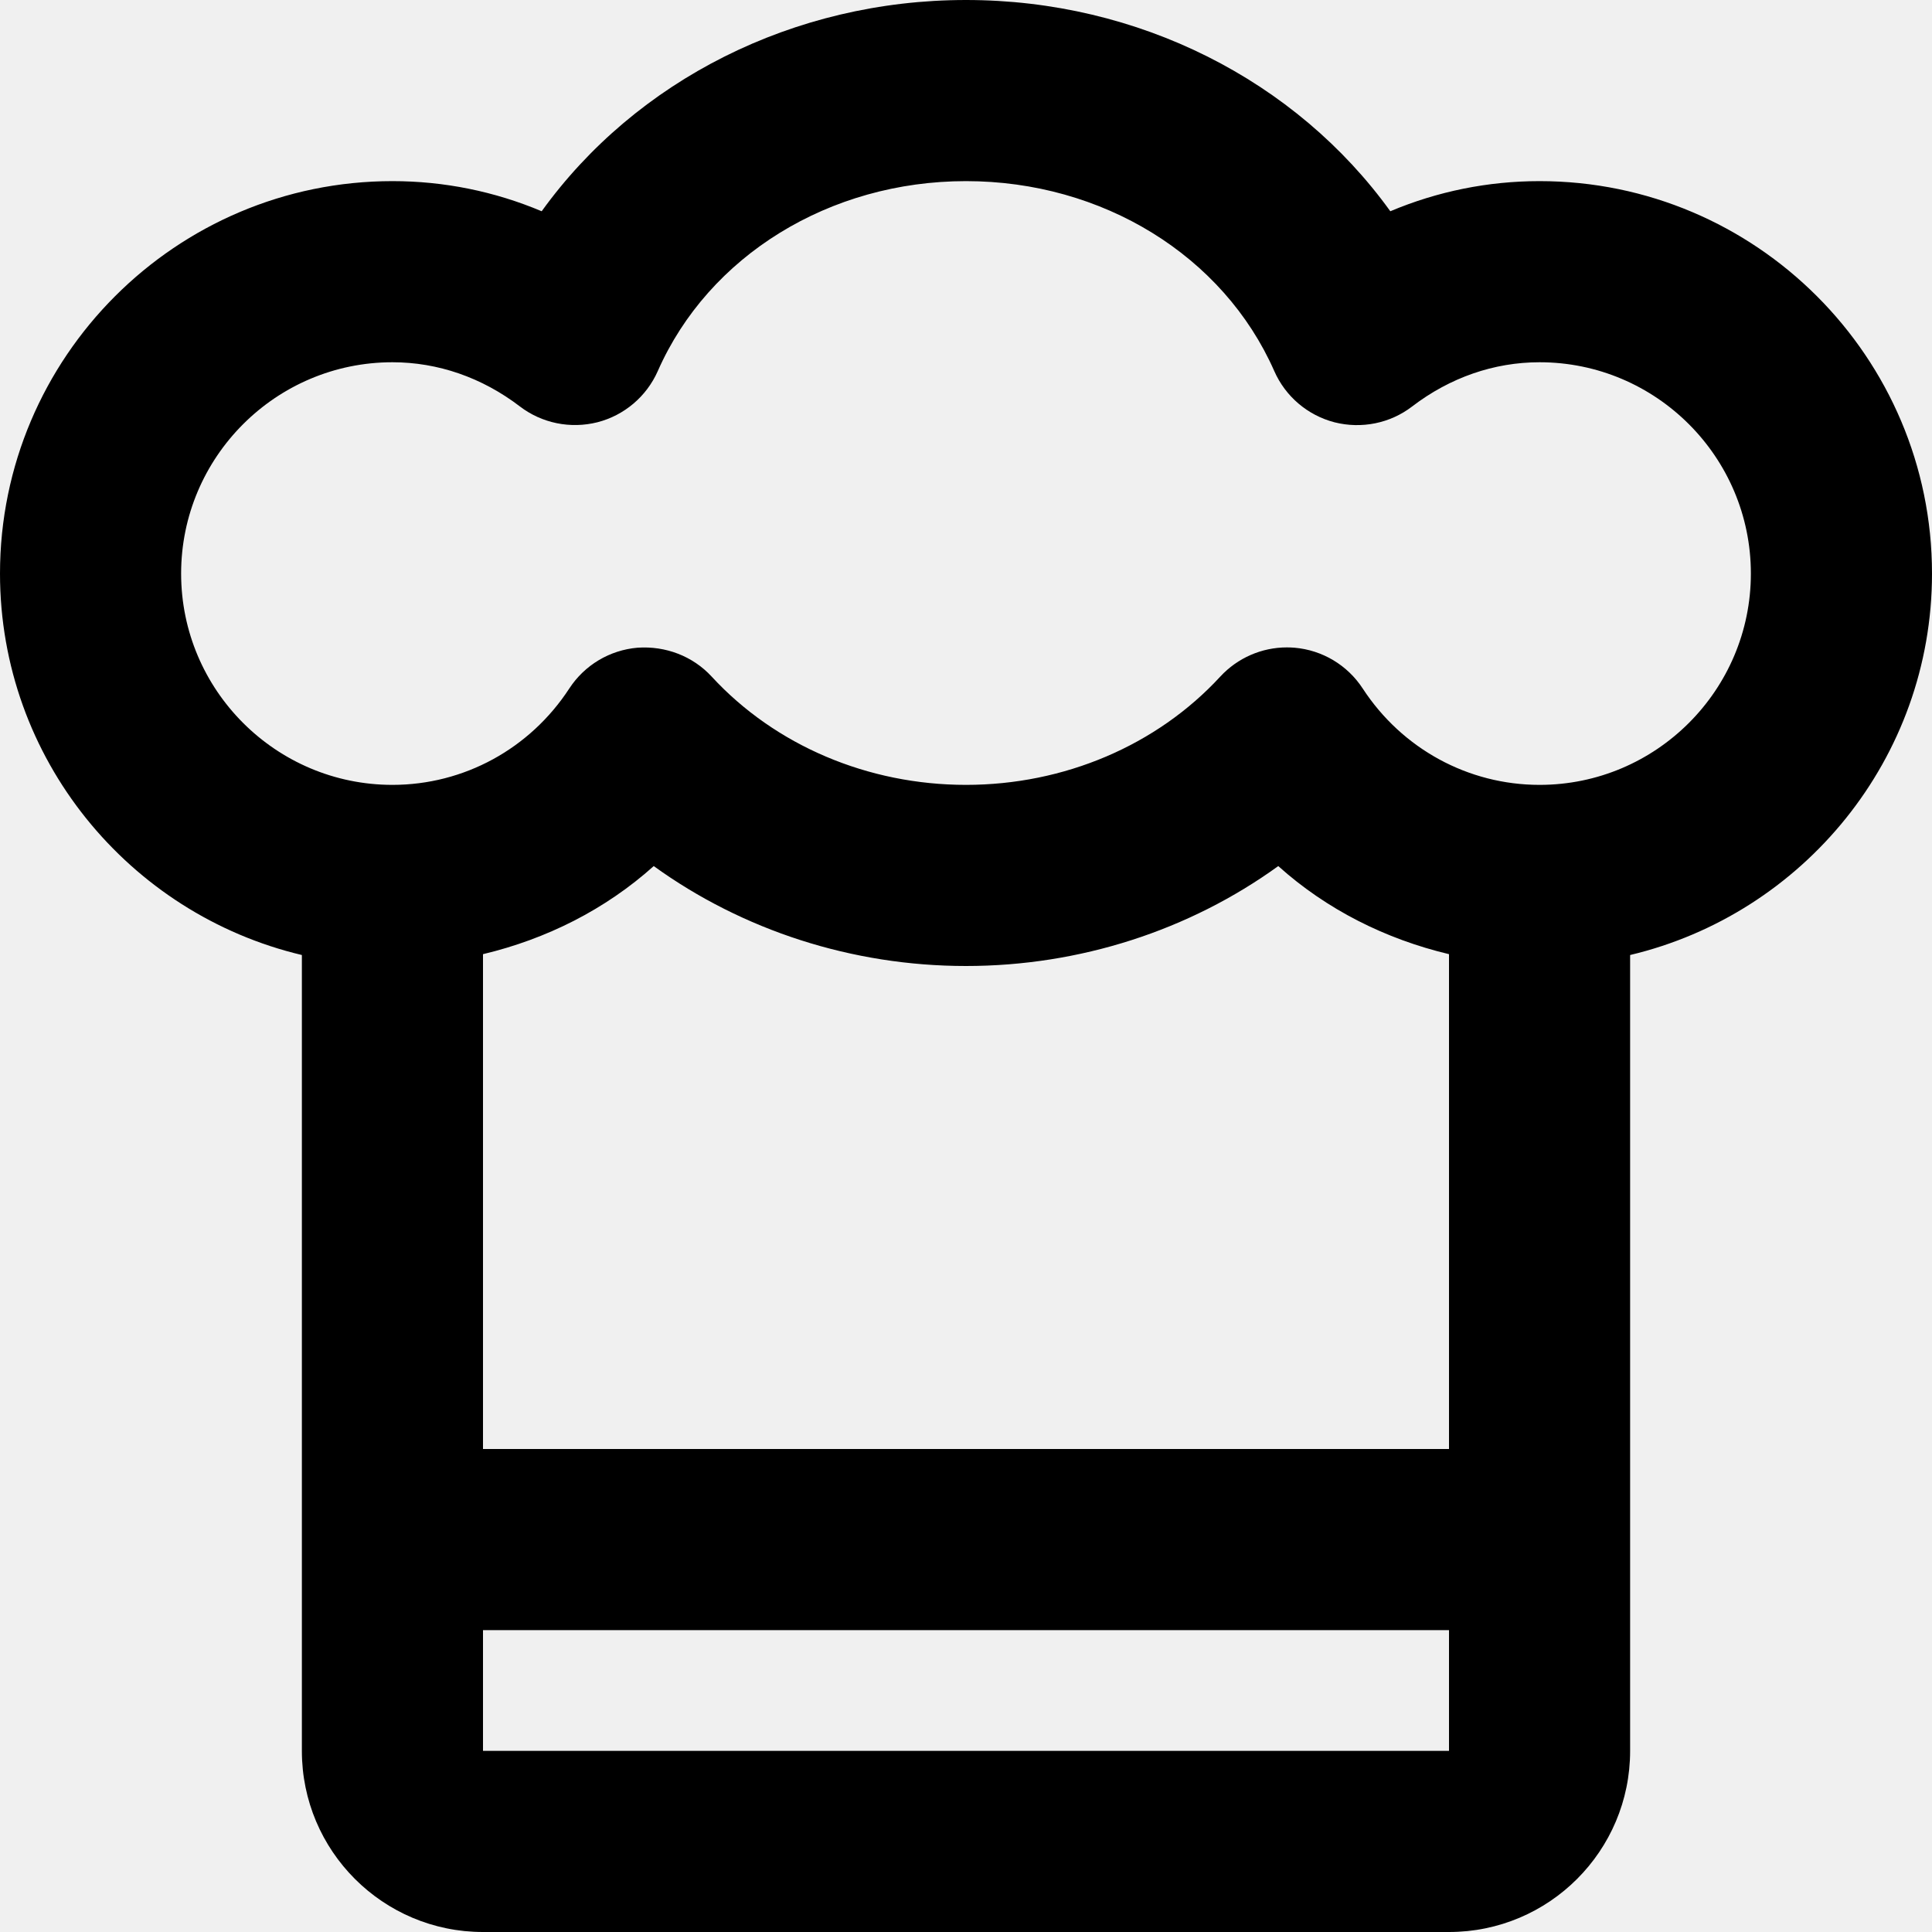
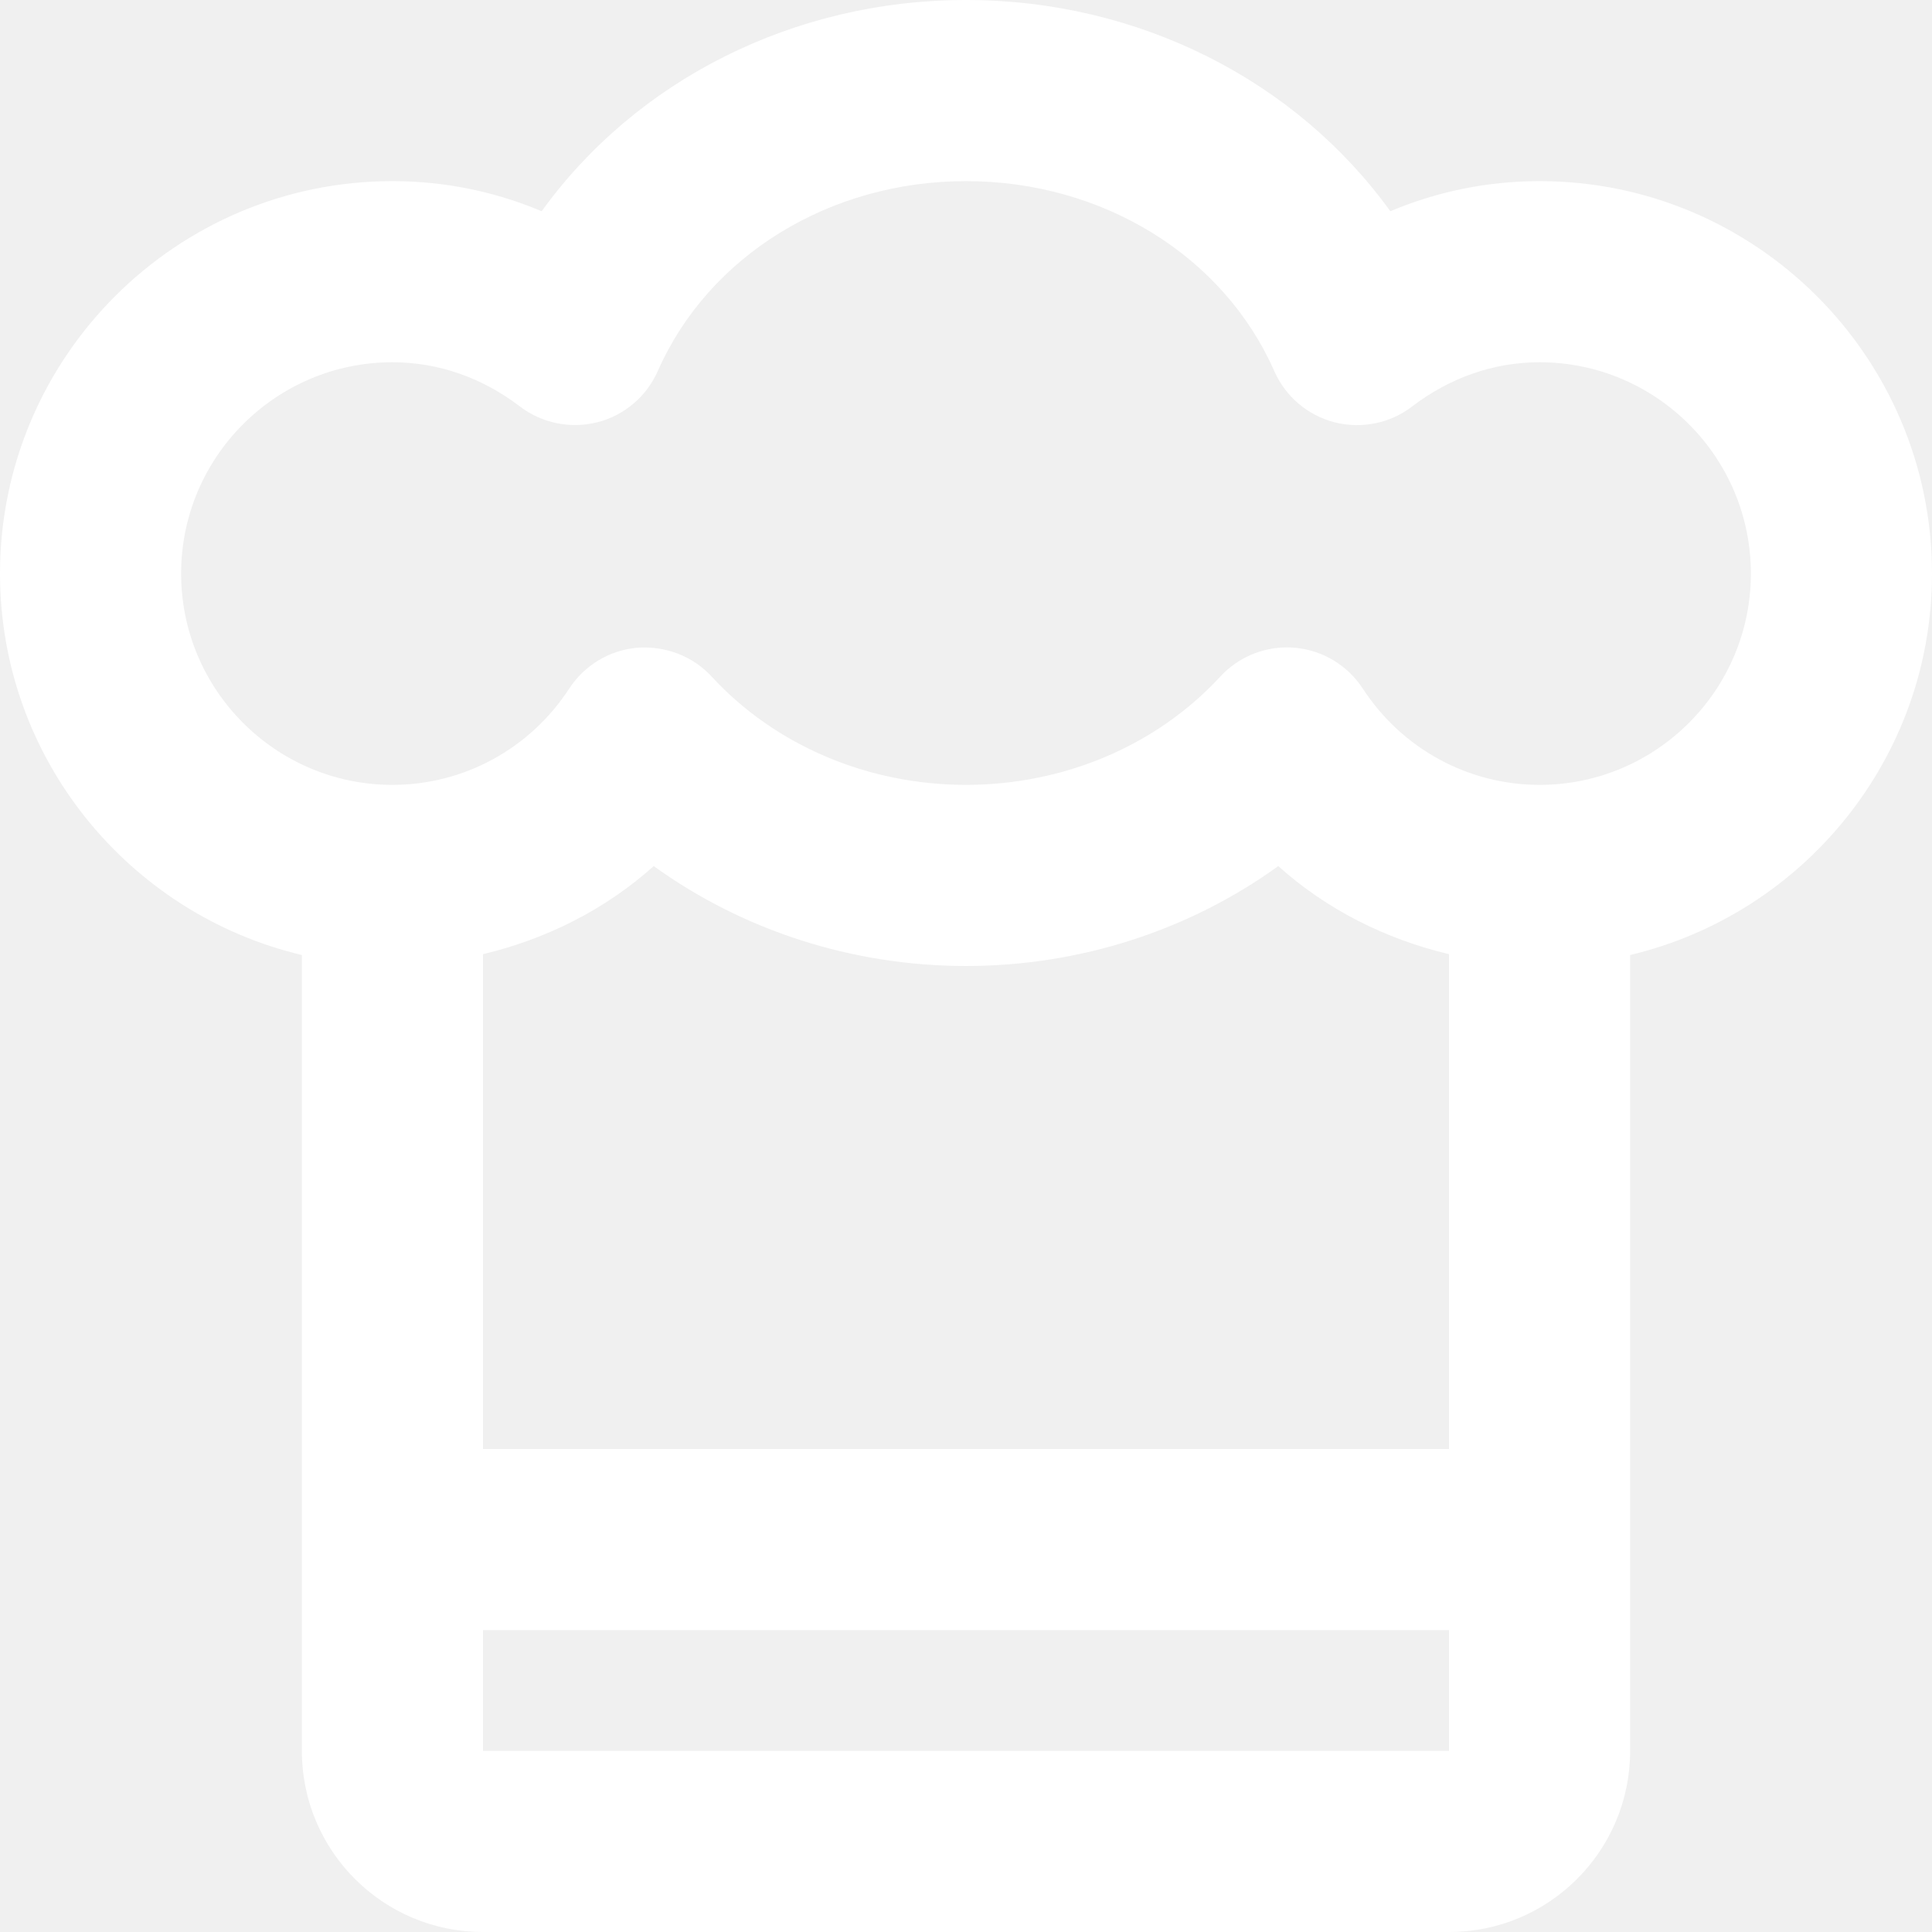
<svg xmlns="http://www.w3.org/2000/svg" version="1.1" id="Capa_1" x="0px" y="0px" width="612px" height="612px" viewBox="0 0 612 612" style="enable-background:new 0 0 612 612;" xml:space="preserve">
  <g>
    <g id="Cap_x5F_cook">
      <g>
-         <path d="M487.688,57.375c-16.371,0-32.341,3.251-47.277,9.543C410.557,25.494,360.679,0,306,0     c-54.678,0-104.556,25.494-134.411,66.918c-14.937-6.292-30.906-9.543-47.277-9.543C55.769,57.375,0,113.144,0,181.688     c0,58.656,40.889,107.846,95.625,120.832v252.106C95.625,586.315,121.31,612,153,612h306c31.69,0,57.375-25.685,57.375-57.375     V302.519C571.11,289.514,612,240.344,612,181.688C612,113.144,556.231,57.375,487.688,57.375z M459,554.625H153v-38.25h306     V554.625z M459,459H153V302.251c20.062-4.781,38.709-14.114,54.085-27.903C235.257,294.697,269.949,306,306,306     s70.763-11.303,98.914-31.652c15.357,13.789,34.005,23.122,54.086,27.903V459z M487.688,248.625     c-22.605,0-43.548-11.417-56.018-30.523c-4.838-7.42-12.813-12.183-21.63-12.929c-0.804-0.057-1.588-0.096-2.391-0.096     c-7.976,0-15.625,3.328-21.095,9.238c-20.101,21.821-49.477,34.31-80.555,34.31s-60.454-12.489-80.555-34.291     c-6.005-6.521-14.63-9.773-23.485-9.161c-8.816,0.746-16.792,5.508-21.63,12.929c-12.469,19.106-33.392,30.523-56.017,30.523     c-36.911,0-66.938-30.026-66.938-66.938s30.026-66.938,66.938-66.938c14.42,0,28.381,4.839,40.373,14     c6.98,5.336,16.026,7.153,24.556,5.011c8.511-2.18,15.568-8.167,19.125-16.218C224.47,80.994,262.797,57.375,306,57.375     s81.53,23.6,97.652,60.167c3.538,8.052,10.595,14.038,19.105,16.237c8.53,2.142,17.576,0.344,24.557-5.011     c11.991-9.18,25.953-14.019,40.373-14.019c36.911,0,66.938,30.026,66.938,66.938S524.599,248.625,487.688,248.625z" />
+         <path d="M487.688,57.375c-16.371,0-32.341,3.251-47.277,9.543C410.557,25.494,360.679,0,306,0     c-54.678,0-104.556,25.494-134.411,66.918c-14.937-6.292-30.906-9.543-47.277-9.543C55.769,57.375,0,113.144,0,181.688     c0,58.656,40.889,107.846,95.625,120.832v252.106C95.625,586.315,121.31,612,153,612h306c31.69,0,57.375-25.685,57.375-57.375     V302.519C571.11,289.514,612,240.344,612,181.688C612,113.144,556.231,57.375,487.688,57.375z M459,554.625H153v-38.25h306     V554.625z M459,459H153V302.251c20.062-4.781,38.709-14.114,54.085-27.903C235.257,294.697,269.949,306,306,306     s70.763-11.303,98.914-31.652c15.357,13.789,34.005,23.122,54.086,27.903V459z M487.688,248.625     c-22.605,0-43.548-11.417-56.018-30.523c-4.838-7.42-12.813-12.183-21.63-12.929c-0.804-0.057-1.588-0.096-2.391-0.096     c-7.976,0-15.625,3.328-21.095,9.238c-20.101,21.821-49.477,34.31-80.555,34.31s-60.454-12.489-80.555-34.291     c-6.005-6.521-14.63-9.773-23.485-9.161c-8.816,0.746-16.792,5.508-21.63,12.929c-12.469,19.106-33.392,30.523-56.017,30.523     c-36.911,0-66.938-30.026-66.938-66.938s30.026-66.938,66.938-66.938c14.42,0,28.381,4.839,40.373,14     c6.98,5.336,16.026,7.153,24.556,5.011c8.511-2.18,15.568-8.167,19.125-16.218C224.47,80.994,262.797,57.375,306,57.375     s81.53,23.6,97.652,60.167c3.538,8.052,10.595,14.038,19.105,16.237c8.53,2.142,17.576,0.344,24.557-5.011     c11.991-9.18,25.953-14.019,40.373-14.019c36.911,0,66.938,30.026,66.938,66.938S524.599,248.625,487.688,248.625z" fill="white" />
      </g>
    </g>
  </g>
  <g>
</g>
  <g>
</g>
  <g>
</g>
  <g>
</g>
  <g>
</g>
  <g>
</g>
  <g>
</g>
  <g>
</g>
  <g>
</g>
  <g>
</g>
  <g>
</g>
  <g>
</g>
  <g>
</g>
  <g>
</g>
  <g>
</g>
</svg>
